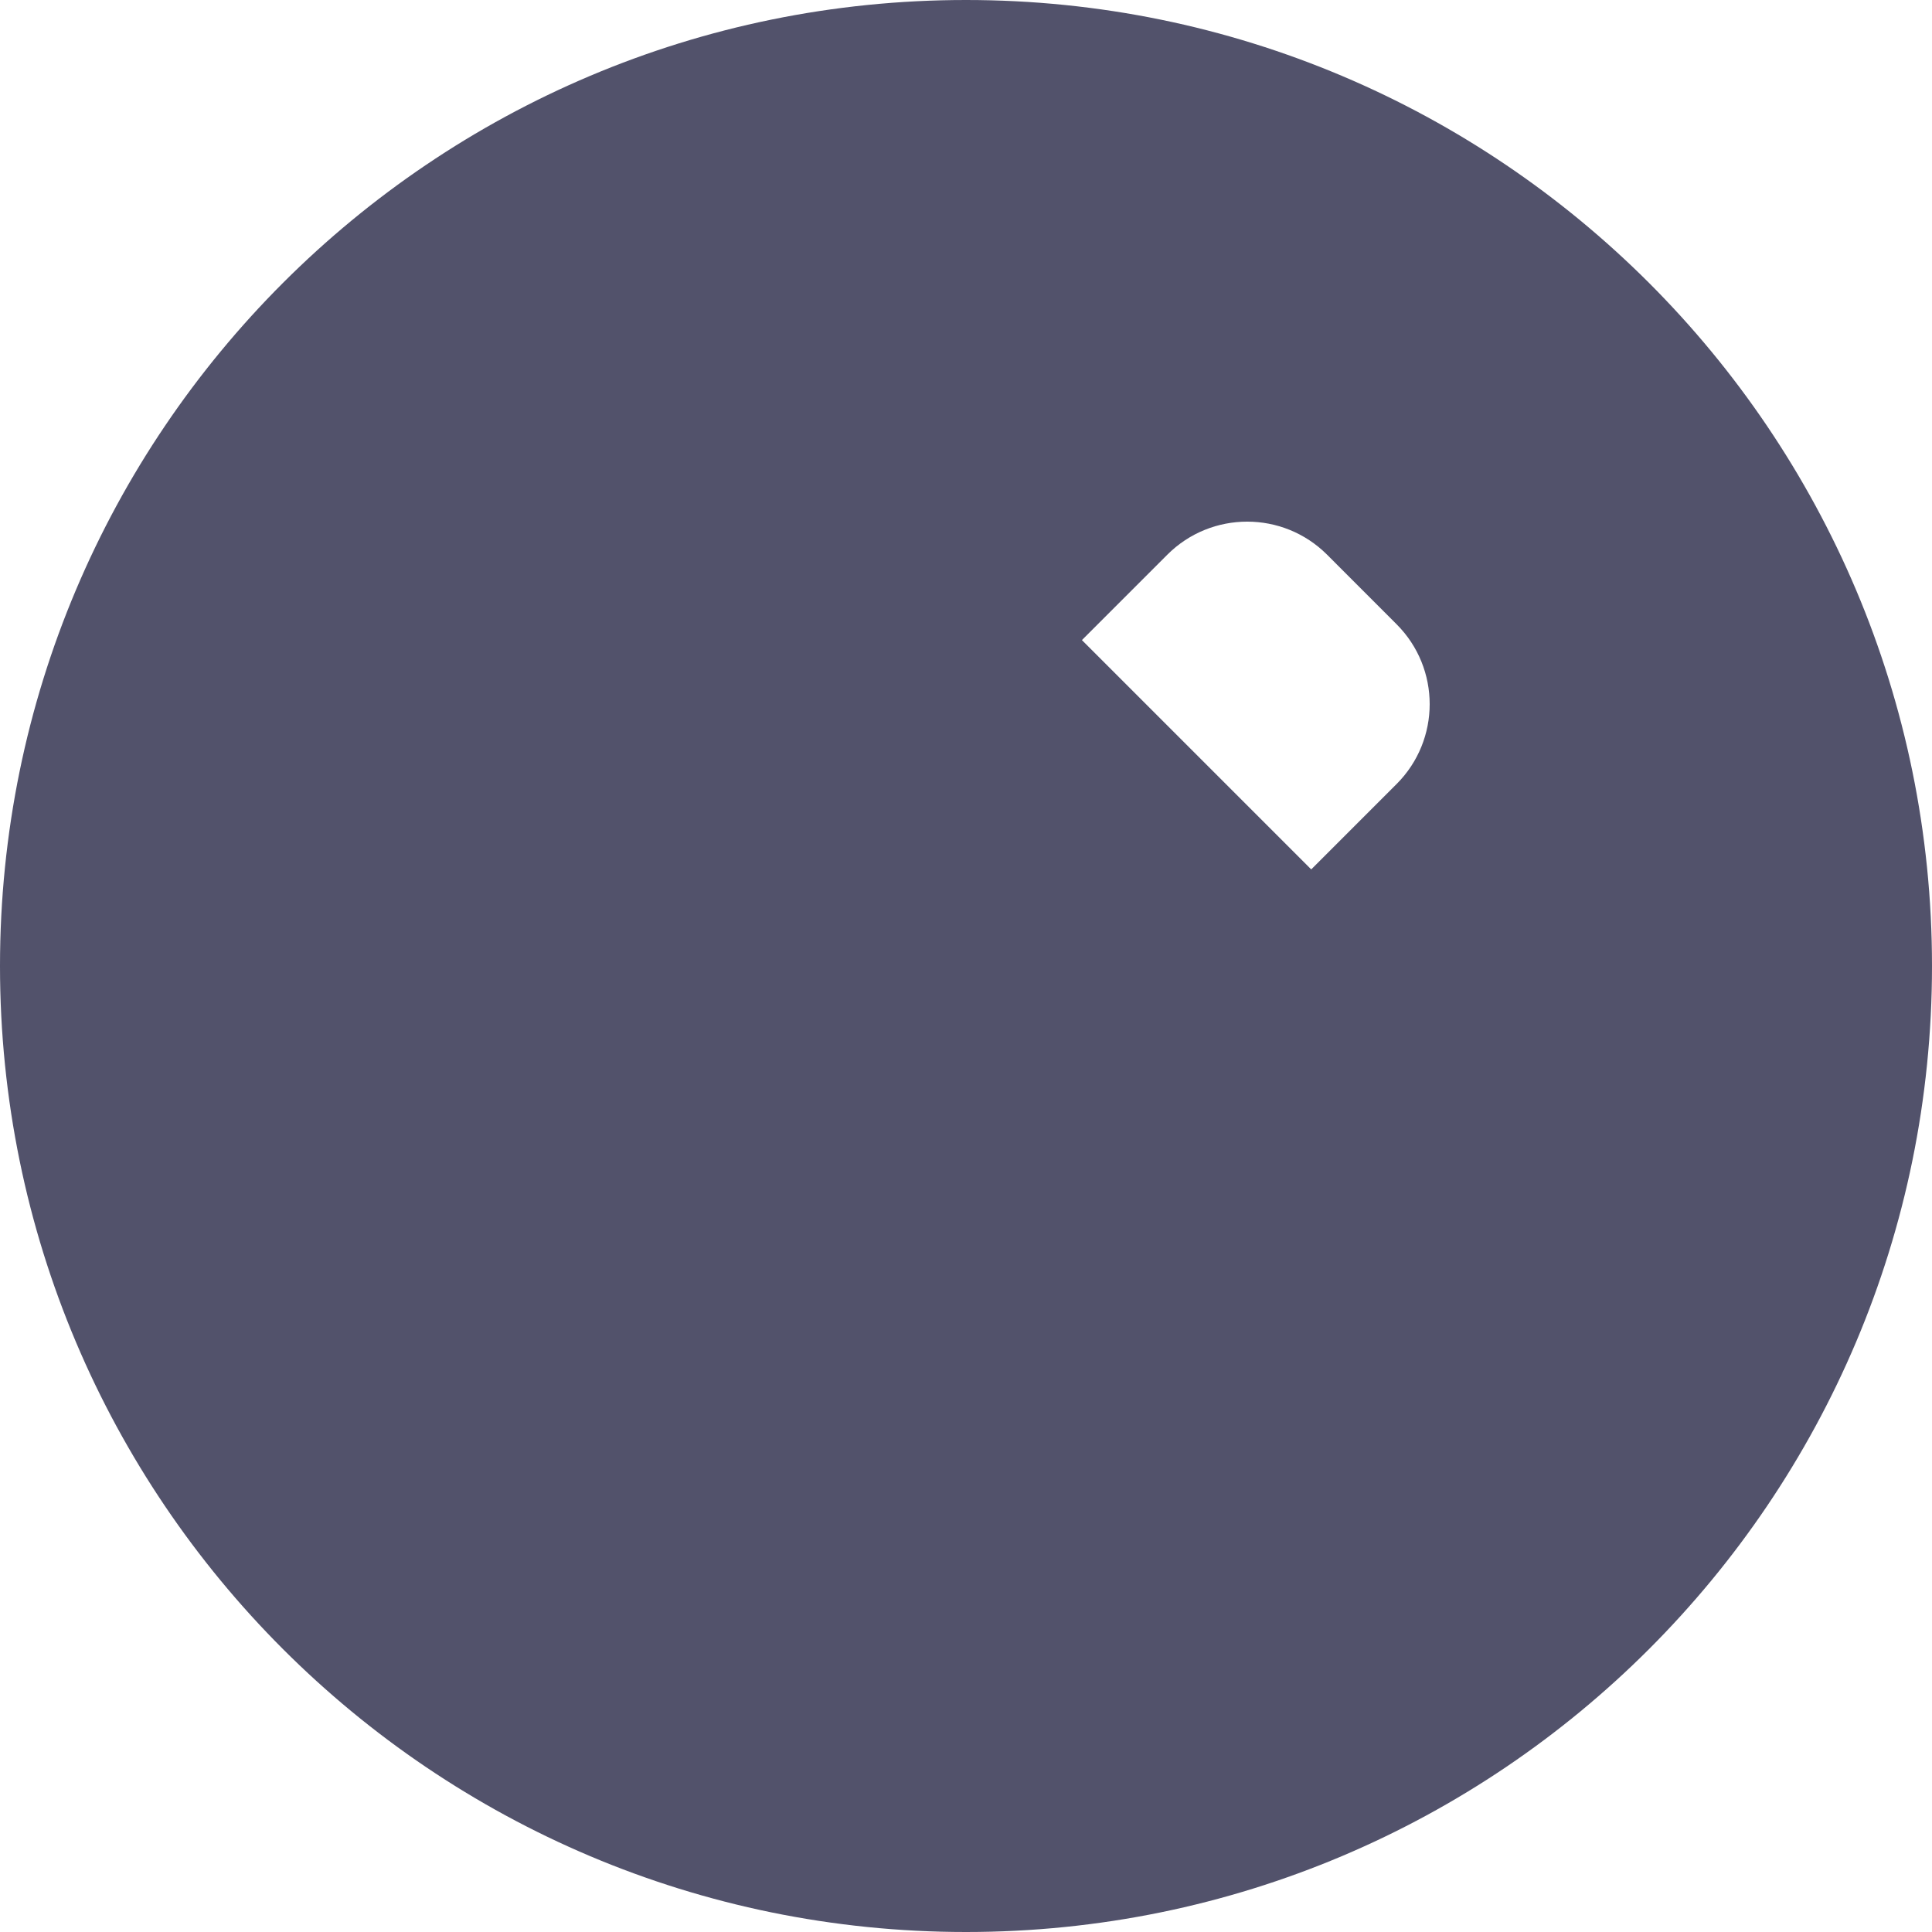
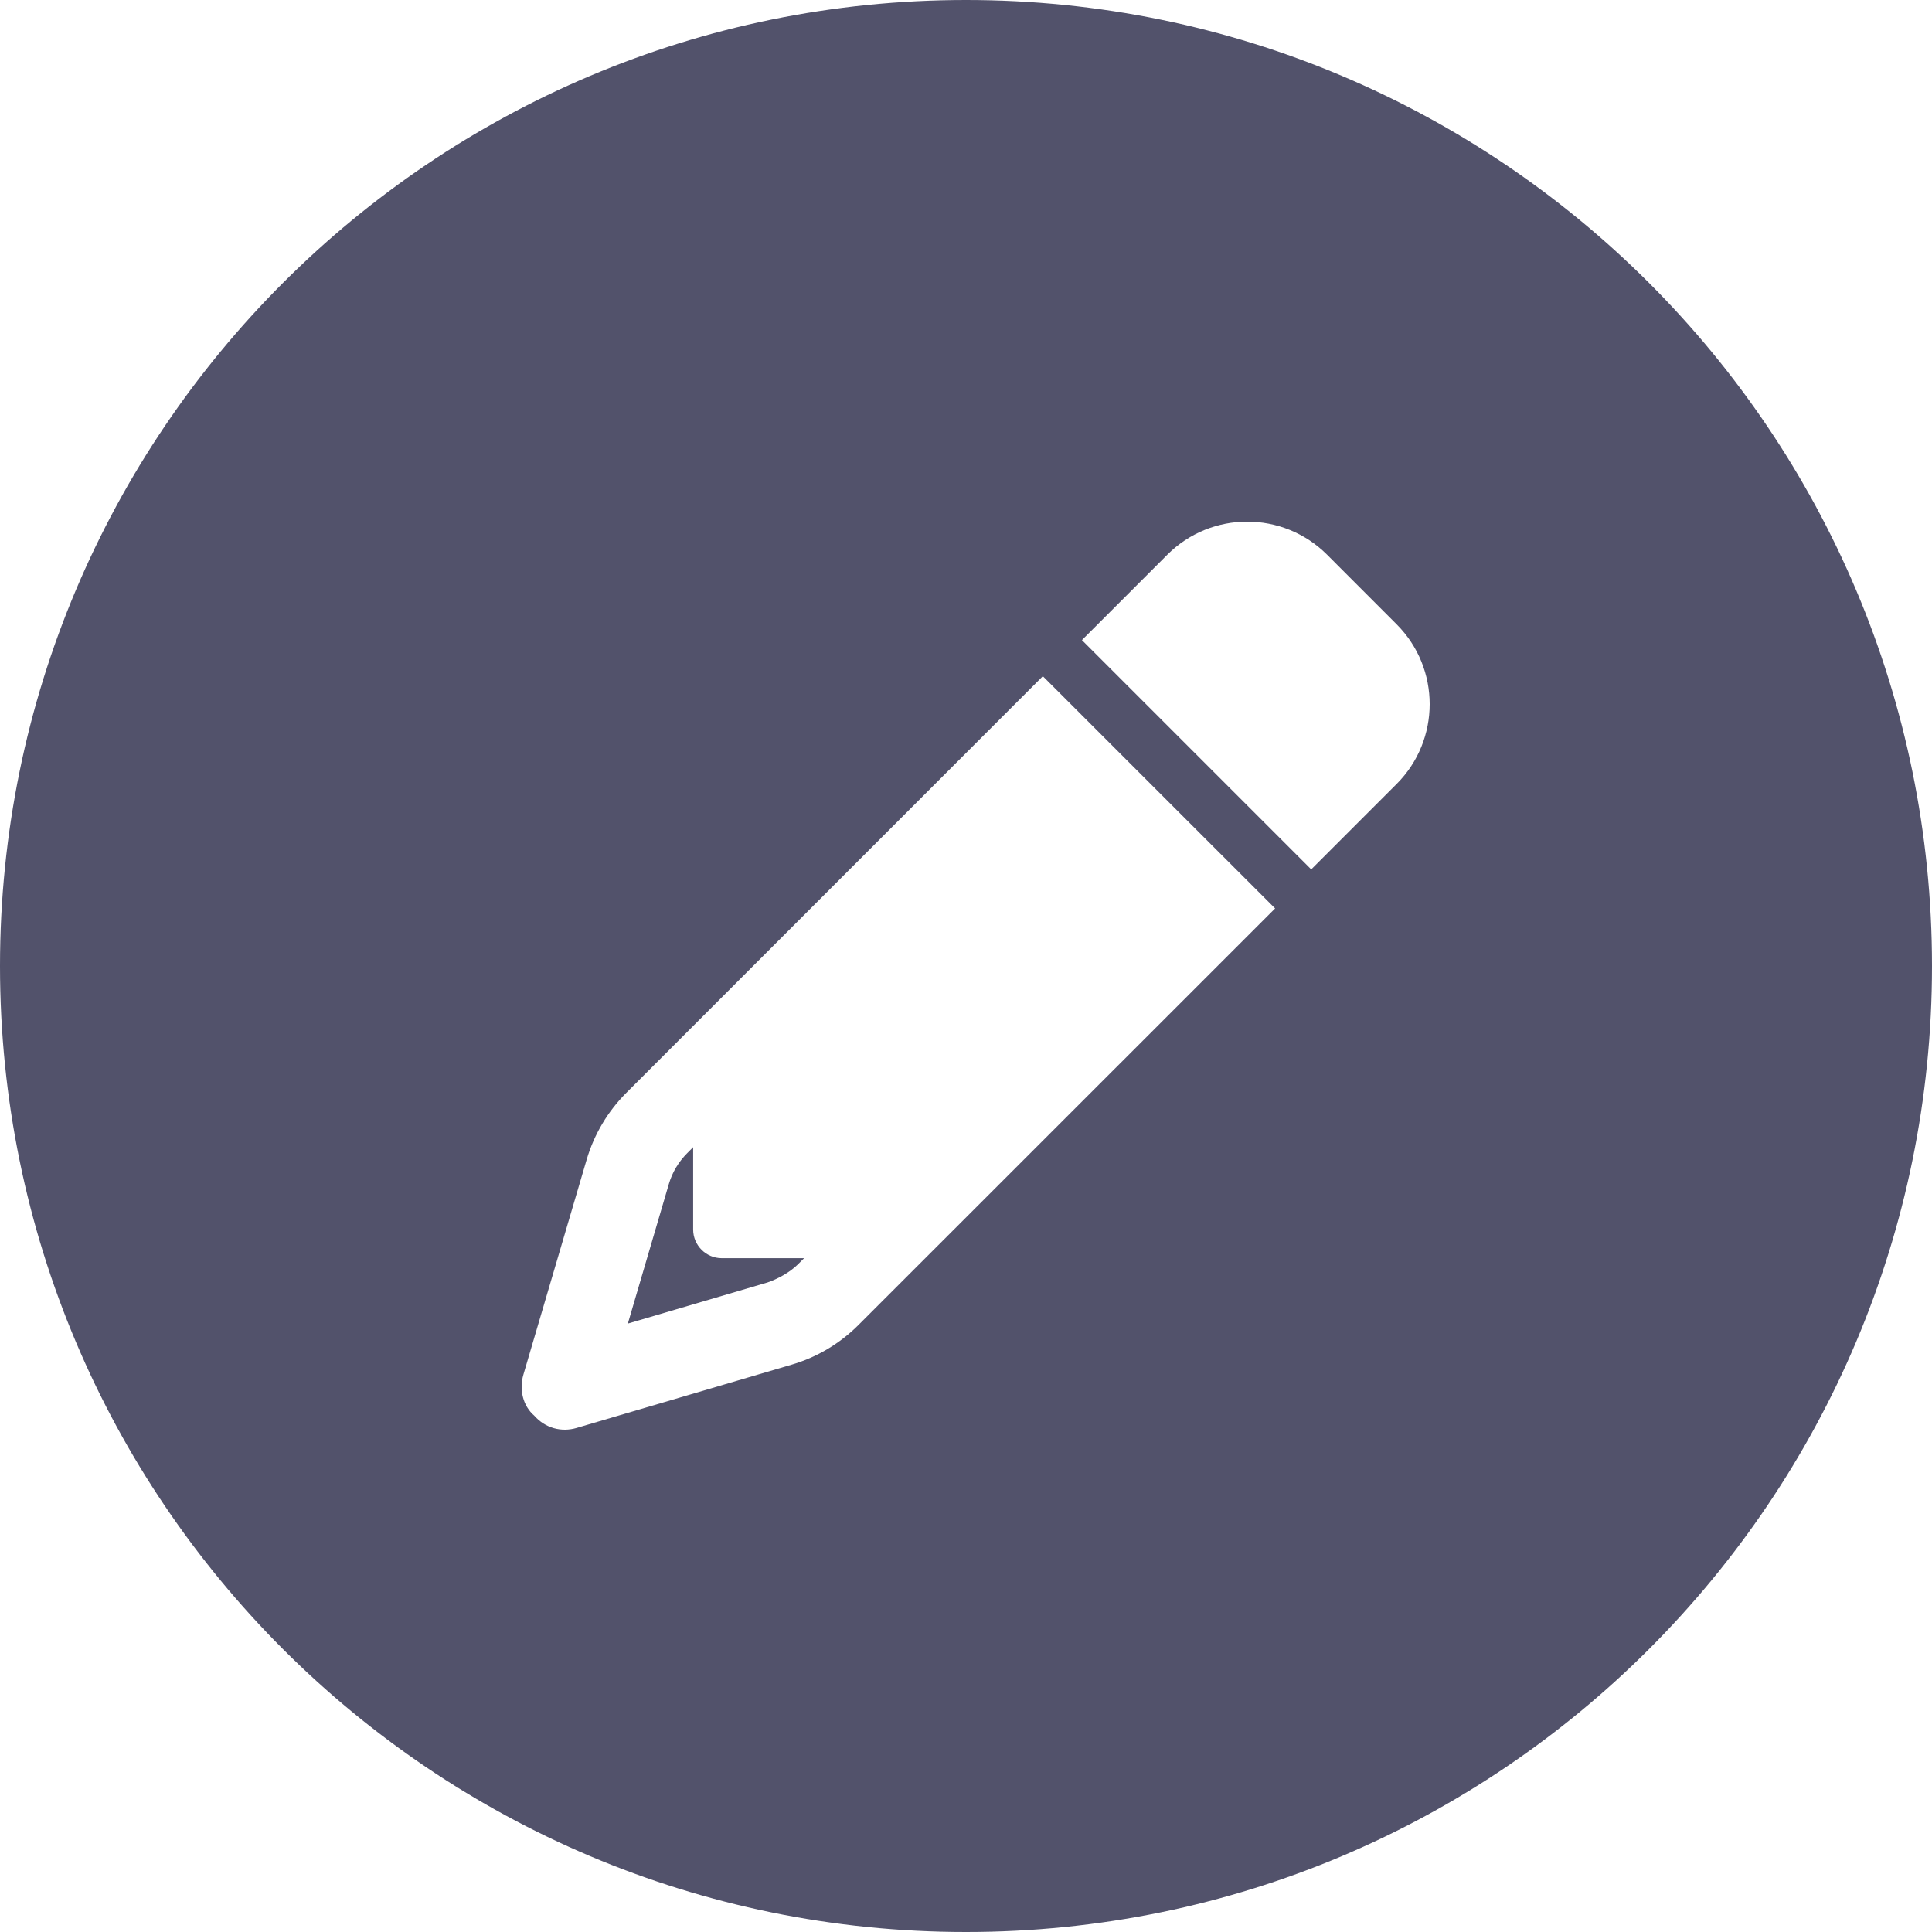
<svg xmlns="http://www.w3.org/2000/svg" width="100" height="100" viewBox="0 0 100 100" fill="none">
-   <path fillRule="evenodd" clipRule="evenodd" d="M100 50C100 77.614 77.614 100 50 100C22.386 100 0 77.614 0 50C0 22.386 22.386 0 50 0C77.614 0 100 22.386 100 50ZM66 47.021L44.433 68.582C43.471 69.544 42.278 70.256 40.974 70.635L29.846 73.91C29.067 74.141 28.224 73.928 27.65 73.271C27.076 72.781 26.861 71.939 27.09 71.153L30.364 60.026C30.748 58.722 31.454 57.529 32.417 56.566L53.977 35L66 47.021ZM41.298 65.446L41.621 65.123H37.358C36.544 65.123 35.878 64.457 35.878 63.642V59.378L35.556 59.702C35.118 60.146 34.797 60.683 34.622 61.275L32.497 68.508L39.726 66.38C40.234 66.205 40.854 65.881 41.298 65.446ZM72.288 40.581C74.571 38.298 74.571 34.594 72.288 32.312L68.691 28.712C66.408 26.429 62.702 26.429 60.419 28.712L56 33.131L67.869 45L72.288 40.581Z" fill="#52526B" />
+   <path fill-rule="evenodd" clip-rule="evenodd" d="M100 50C100 77.614 77.614 100 50 100C22.386 100 0 77.614 0 50C0 22.386 22.386 0 50 0C77.614 0 100 22.386 100 50ZM66 47.021L44.433 68.582C43.471 69.544 42.278 70.256 40.974 70.635L29.846 73.91C29.067 74.141 28.224 73.928 27.65 73.271C27.076 72.781 26.861 71.939 27.09 71.153L30.364 60.026C30.748 58.722 31.454 57.529 32.417 56.566L53.977 35L66 47.021ZM41.298 65.446L41.621 65.123H37.358C36.544 65.123 35.878 64.457 35.878 63.642V59.378L35.556 59.702C35.118 60.146 34.797 60.683 34.622 61.275L32.497 68.508L39.726 66.38C40.234 66.205 40.854 65.881 41.298 65.446ZM72.288 40.581C74.571 38.298 74.571 34.594 72.288 32.312L68.691 28.712C66.408 26.429 62.702 26.429 60.419 28.712L56 33.131L67.869 45L72.288 40.581Z" fill="#52526B" />
</svg>
